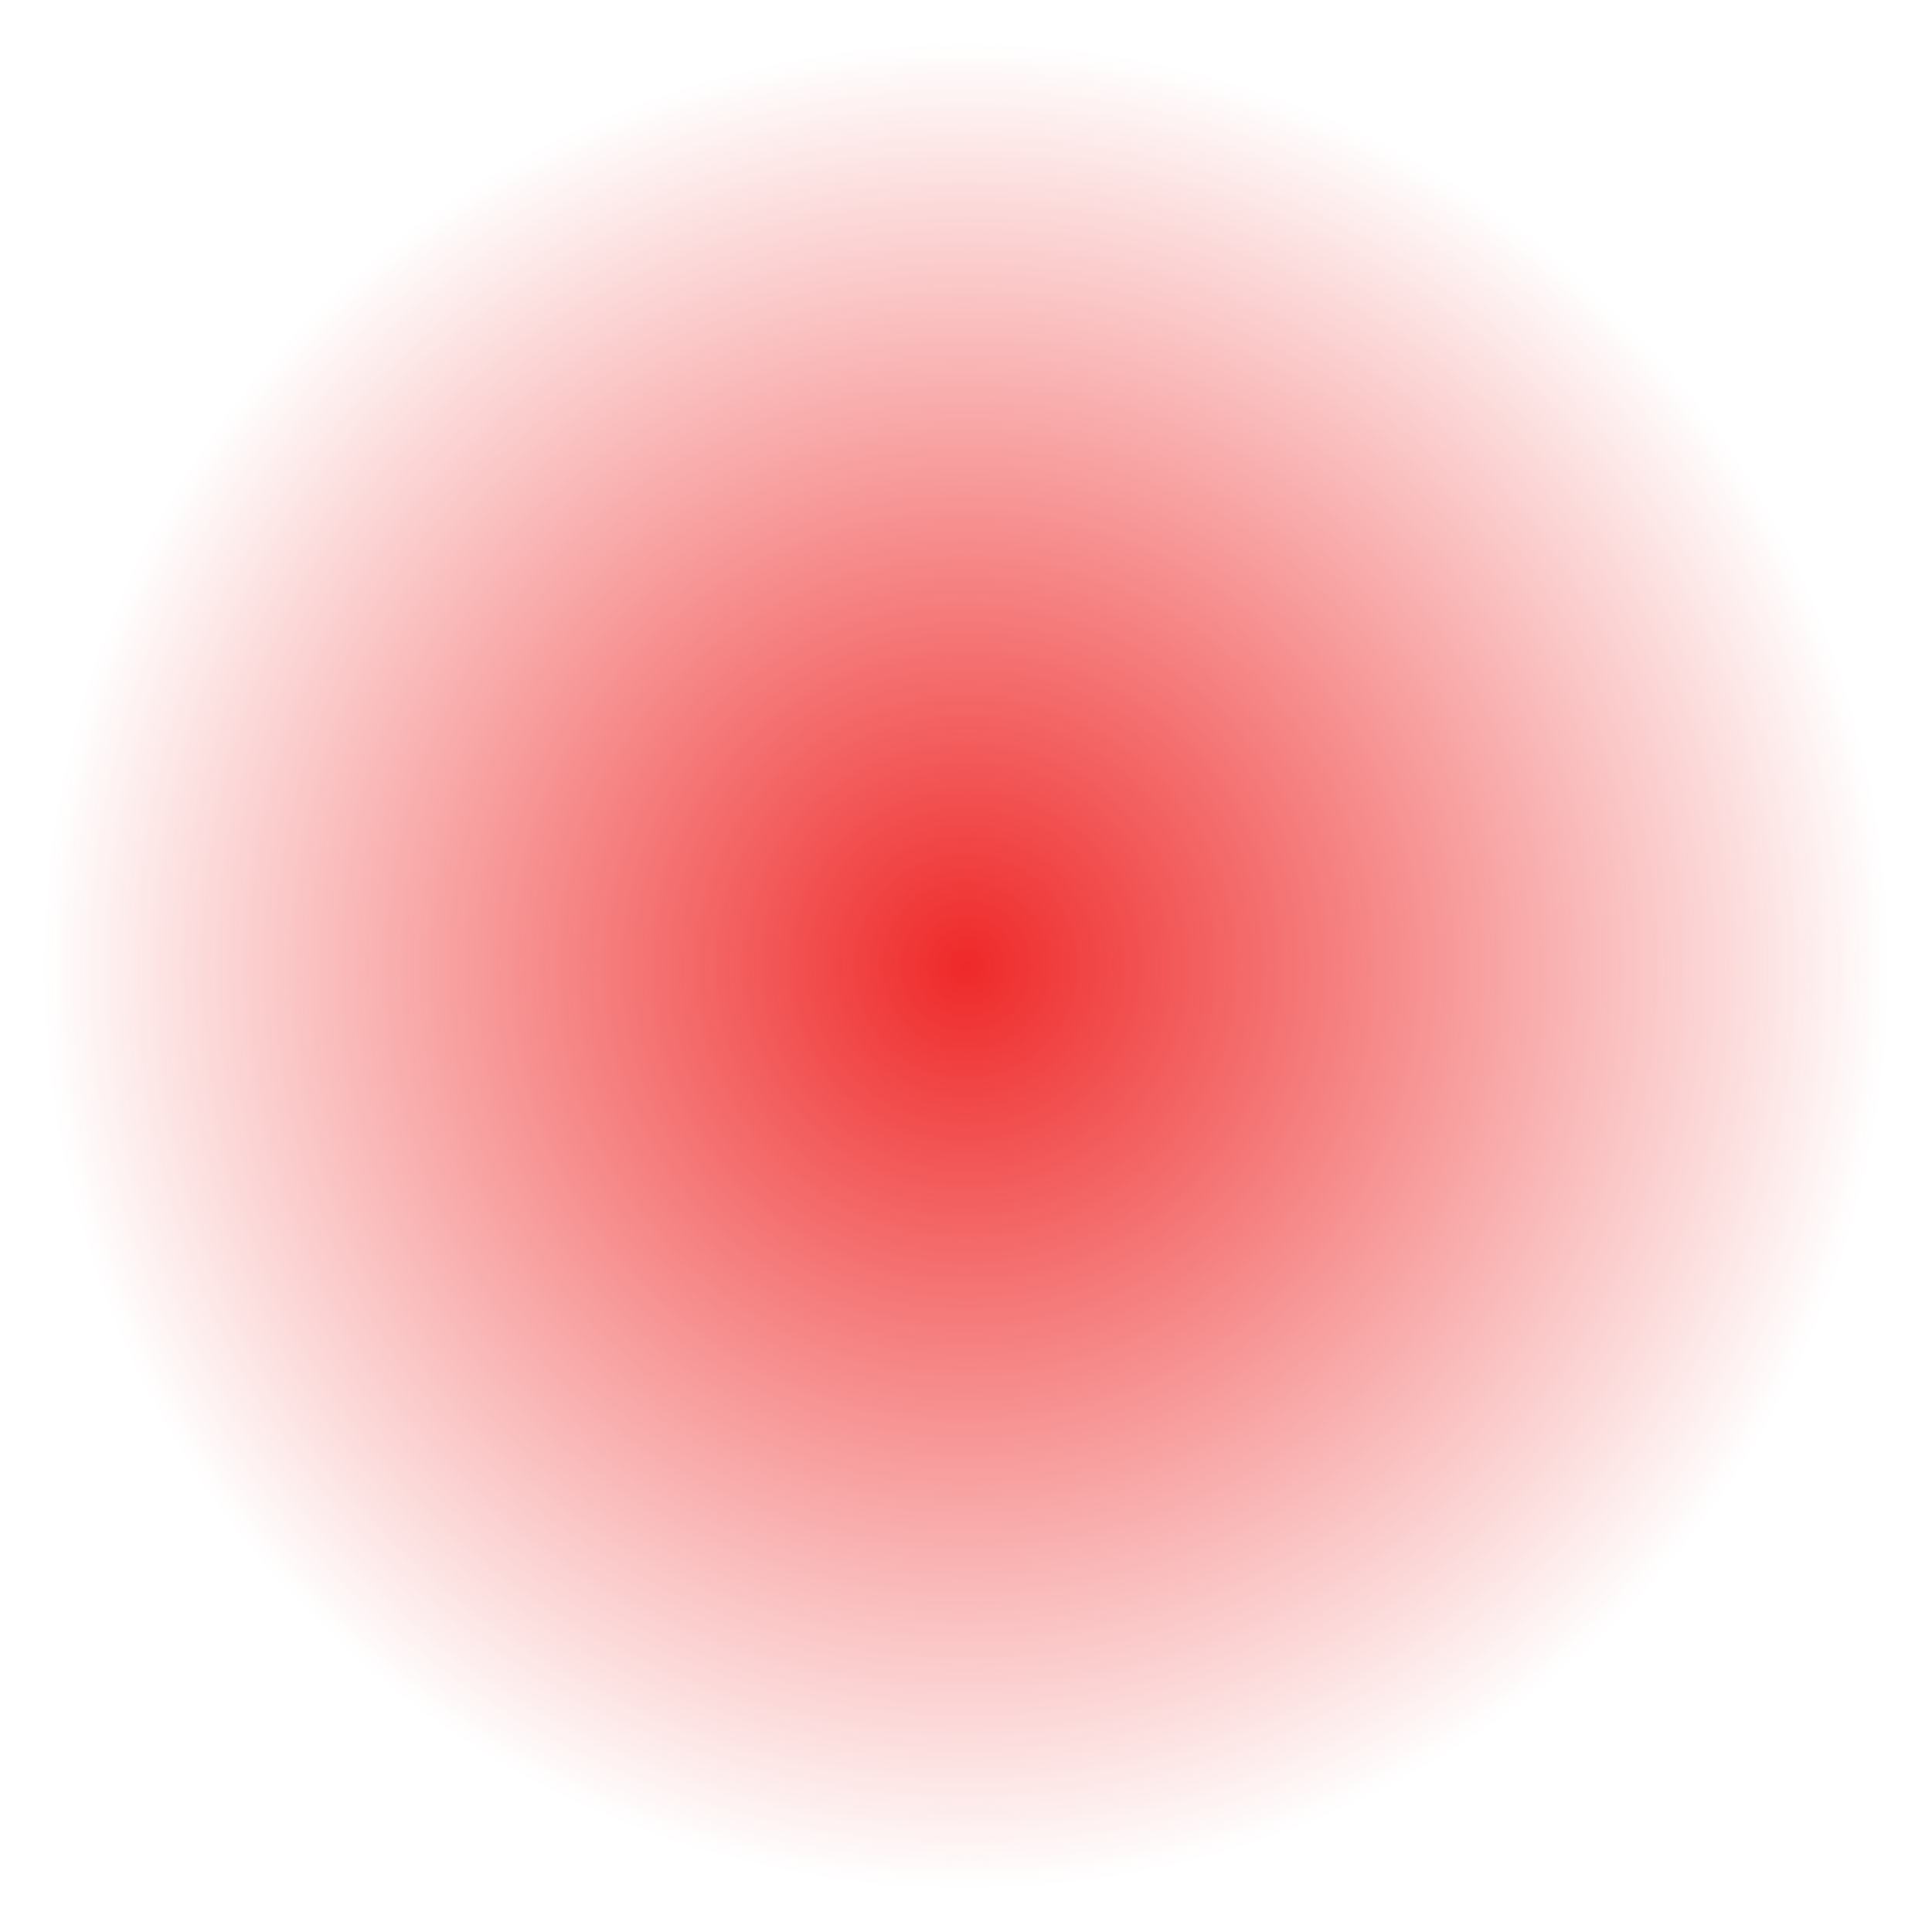
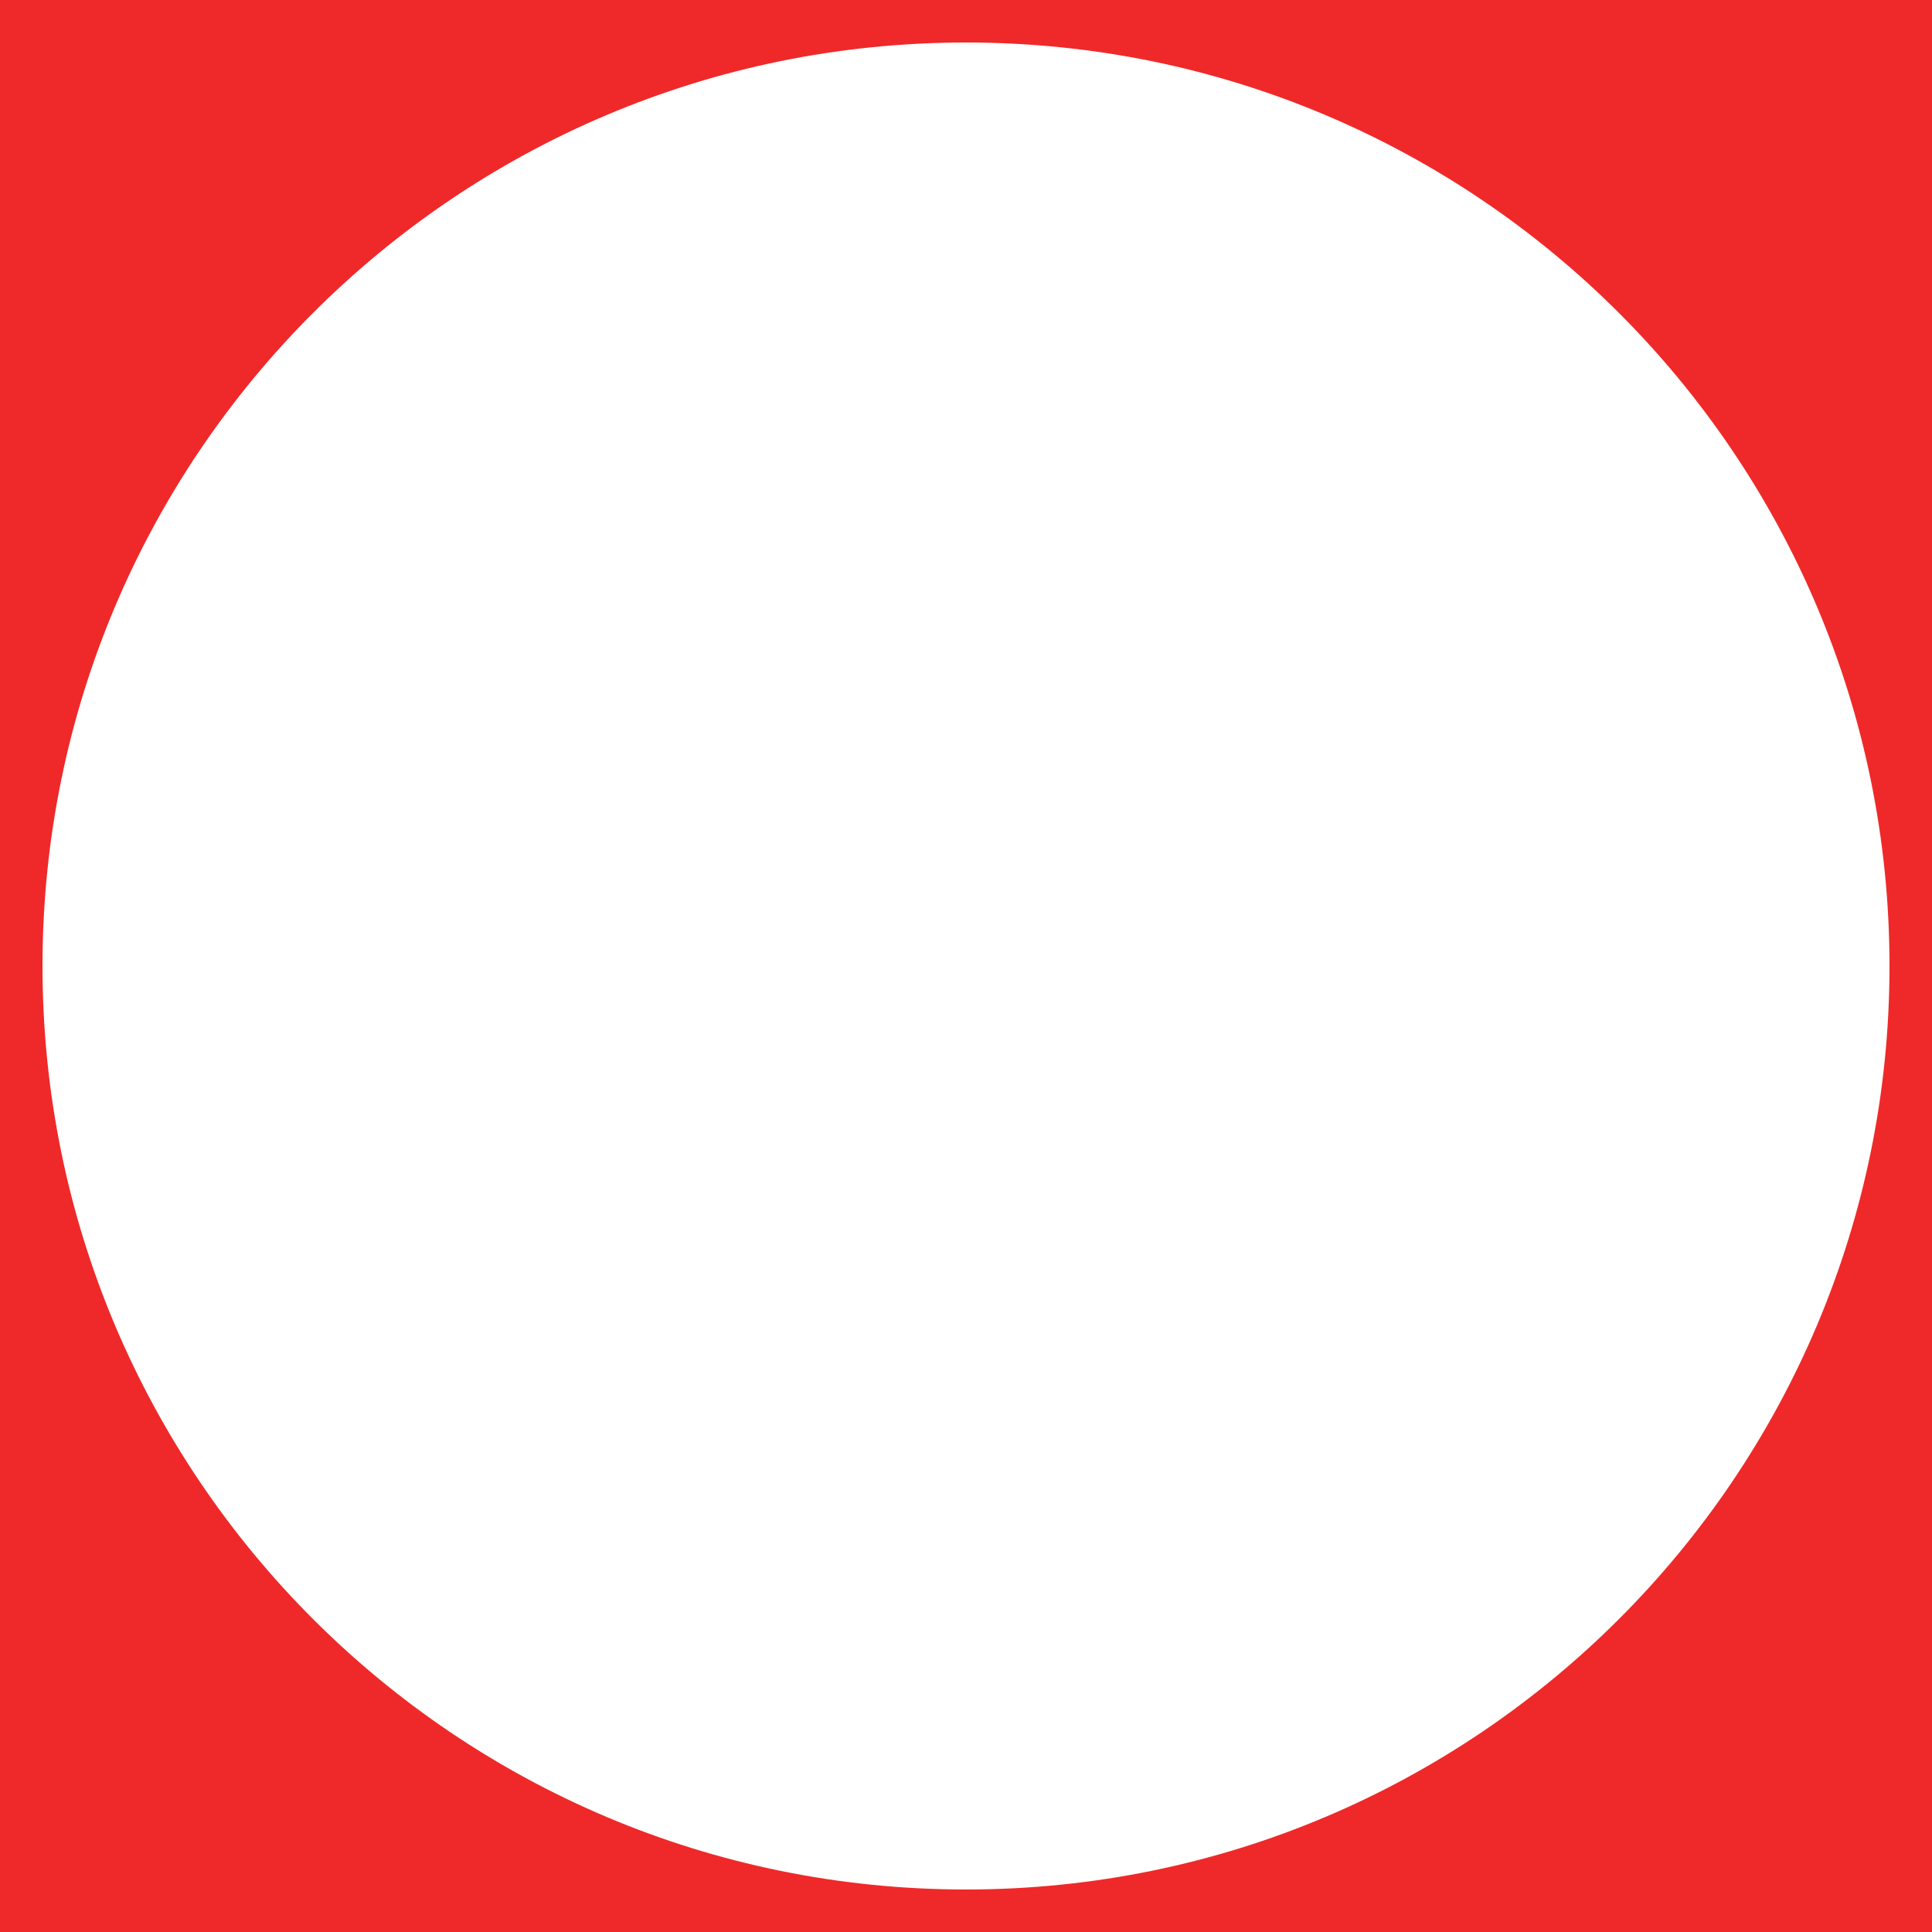
- <svg xmlns="http://www.w3.org/2000/svg" xmlns:xlink="http://www.w3.org/1999/xlink" width="128" height="128" viewBox="0 0 128 128" id="svg2" version="1.1">
-   <defs id="defs4">
-     <linearGradient id="linearGradient5325">
-       <stop id="stop5321" offset="0" style="stop-color:#ef2929;stop-opacity:1" />
-       <stop id="stop5323" offset="1" style="stop-color:#ef2929;stop-opacity:0" />
-     </linearGradient>
-     <radialGradient xlink:href="#linearGradient5325" id="radialGradient1445" cx="64" cy="988.362" fx="64" fy="988.362" r="61.183" gradientUnits="userSpaceOnUse" />
-   </defs>
+ <svg xmlns="http://www.w3.org/2000/svg" width="128" height="128" viewBox="0 0 128 128" id="svg2" version="1.1">
+   <defs id="defs4" />
  <g id="layer1" transform="translate(0,-924.3622)">
    <g id="g5357">
-       <circle r="61.183" cy="988.362" cx="64" id="path4541" style="opacity:1;vector-effect:none;fill:url(#radialGradient1445);fill-opacity:1;stroke:none;stroke-width:1;stroke-linecap:round;stroke-linejoin:miter;stroke-miterlimit:4;stroke-dasharray:none;stroke-dashoffset:0;stroke-opacity:1;marker:none;paint-order:markers fill stroke" />
+       <path id="rect886" style="fill:#ef2929;stroke:none;stroke-width:8.848;stroke-linecap:round;paint-order:markers fill stroke" d="M 0 0 L 0 128 L 128 128 L 128 0 L 0 0 z M 64 2.816 A 61.183 61.183 0 0 1 125.184 64 A 61.183 61.183 0 0 1 64 125.184 A 61.183 61.183 0 0 1 2.816 64 A 61.183 61.183 0 0 1 64 2.816 z " transform="translate(0,924.3622)" />
    </g>
  </g>
</svg>
